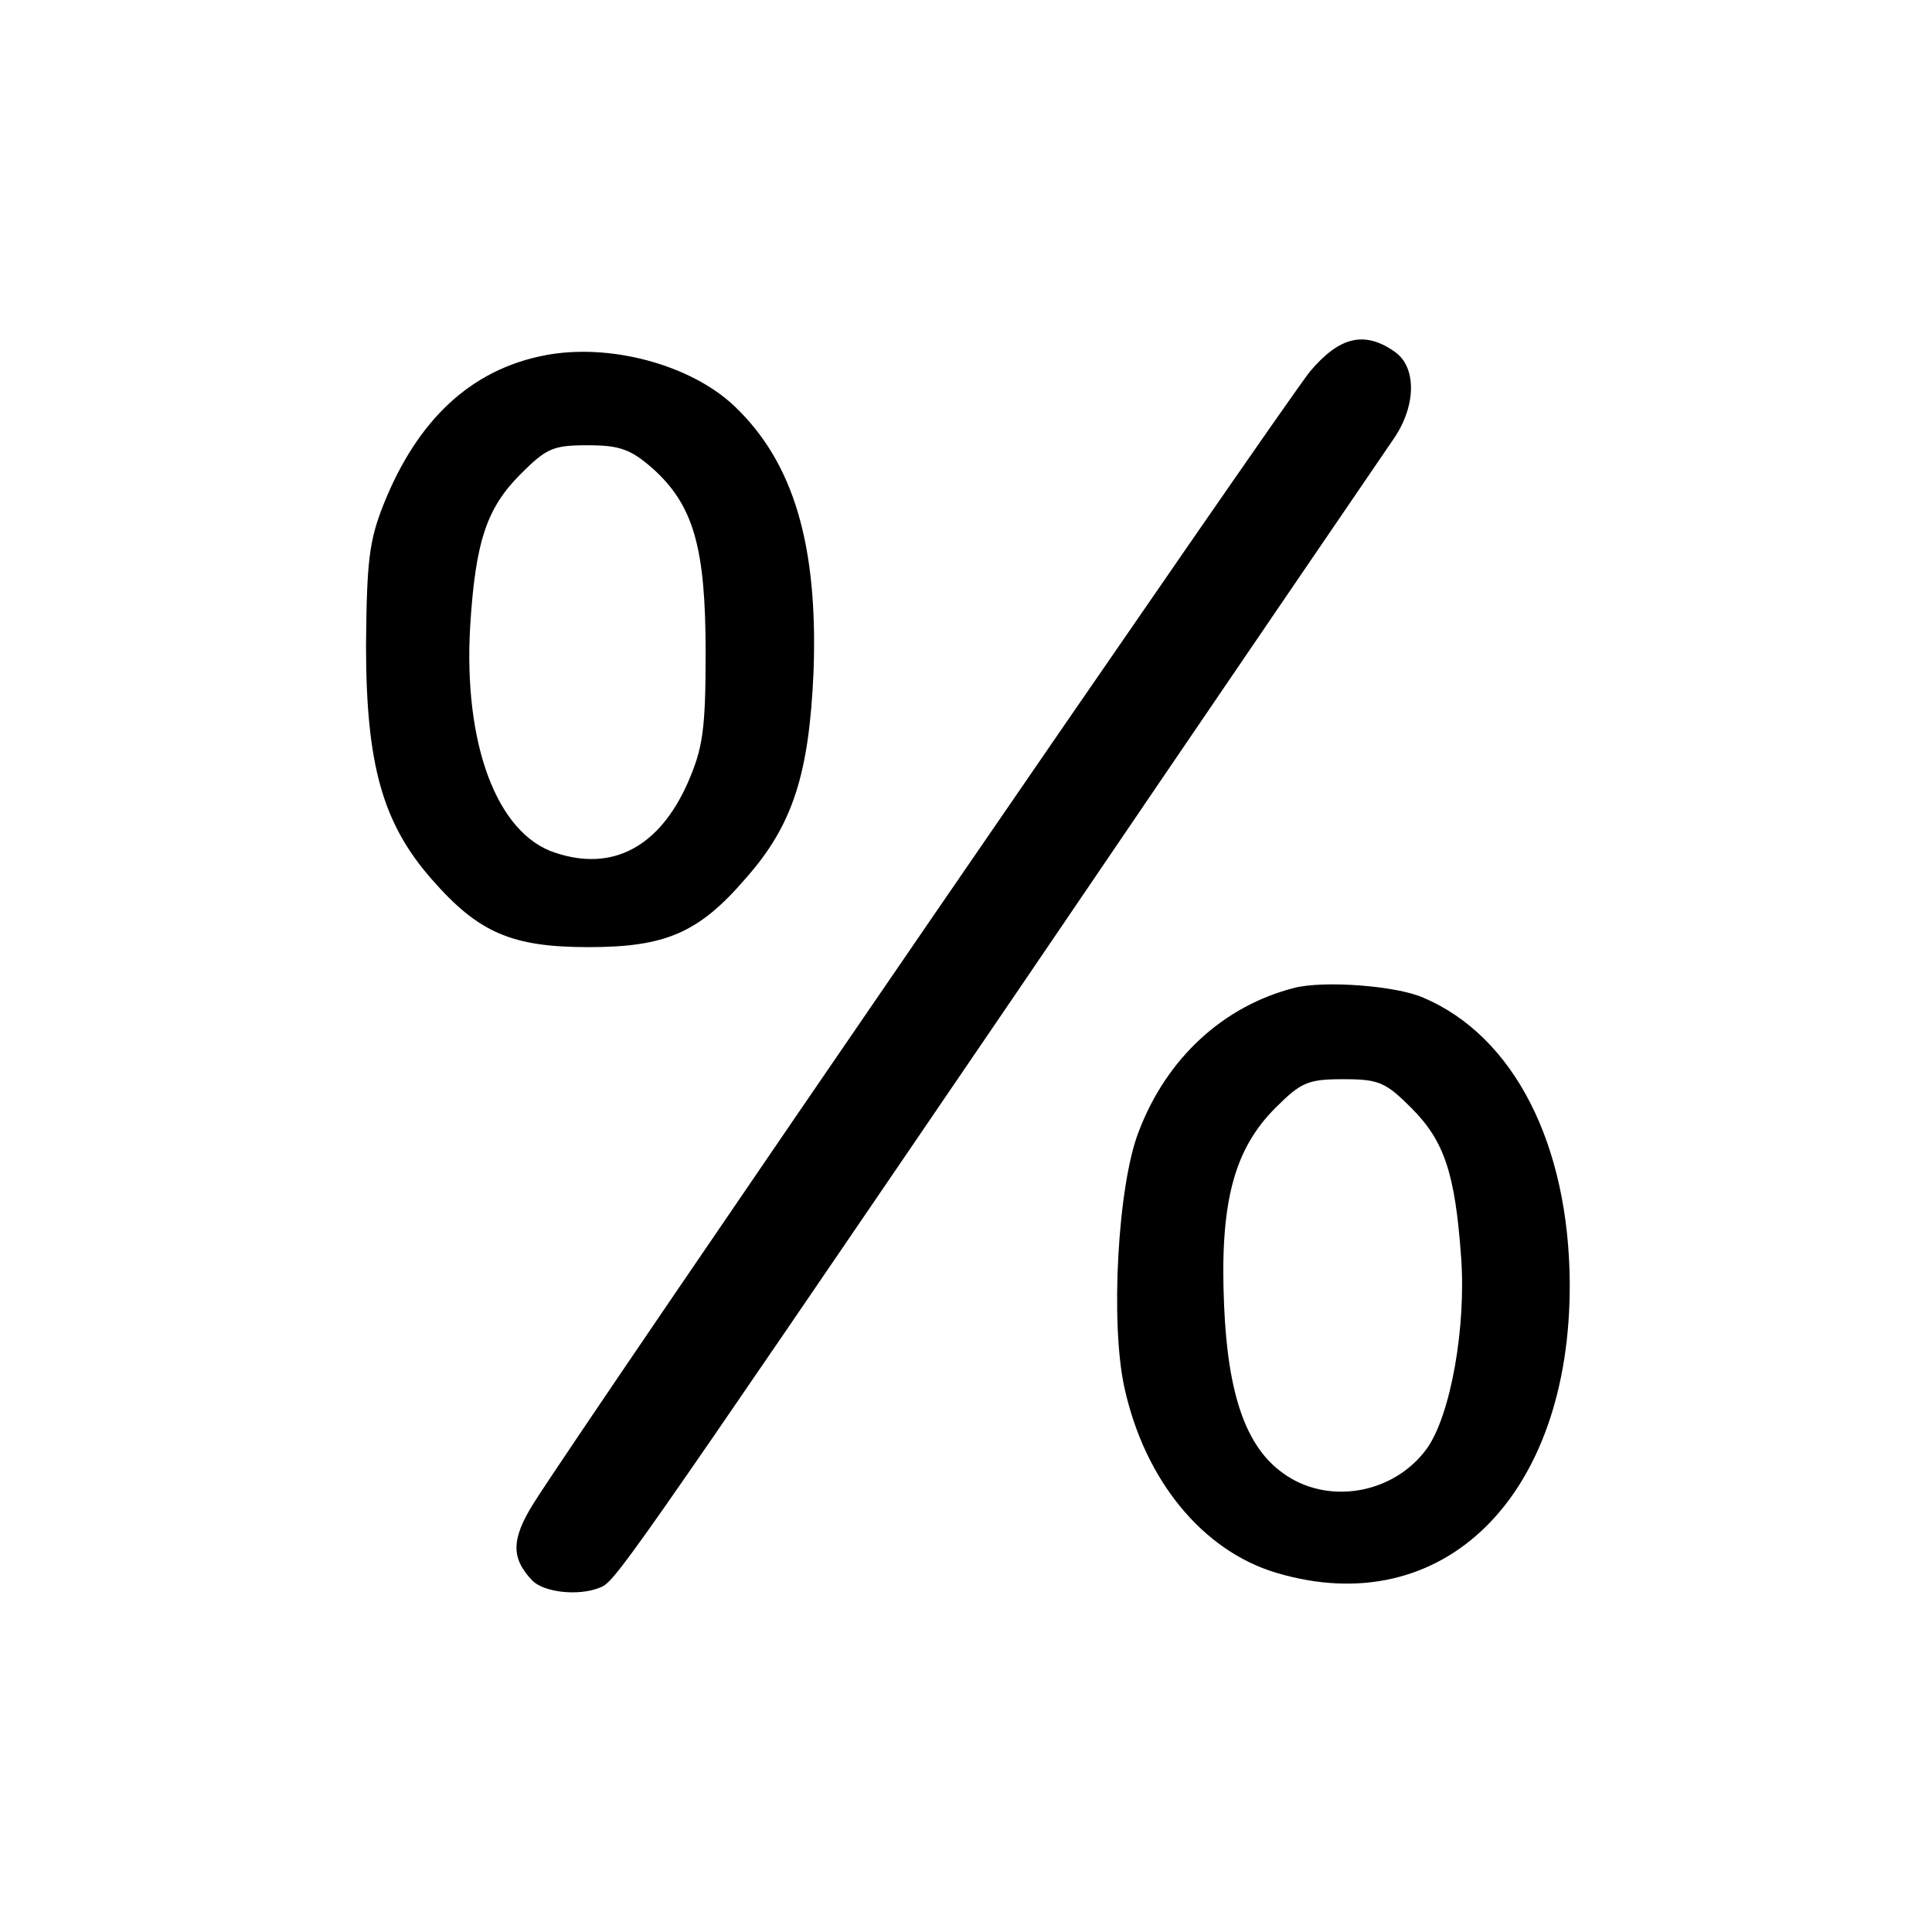
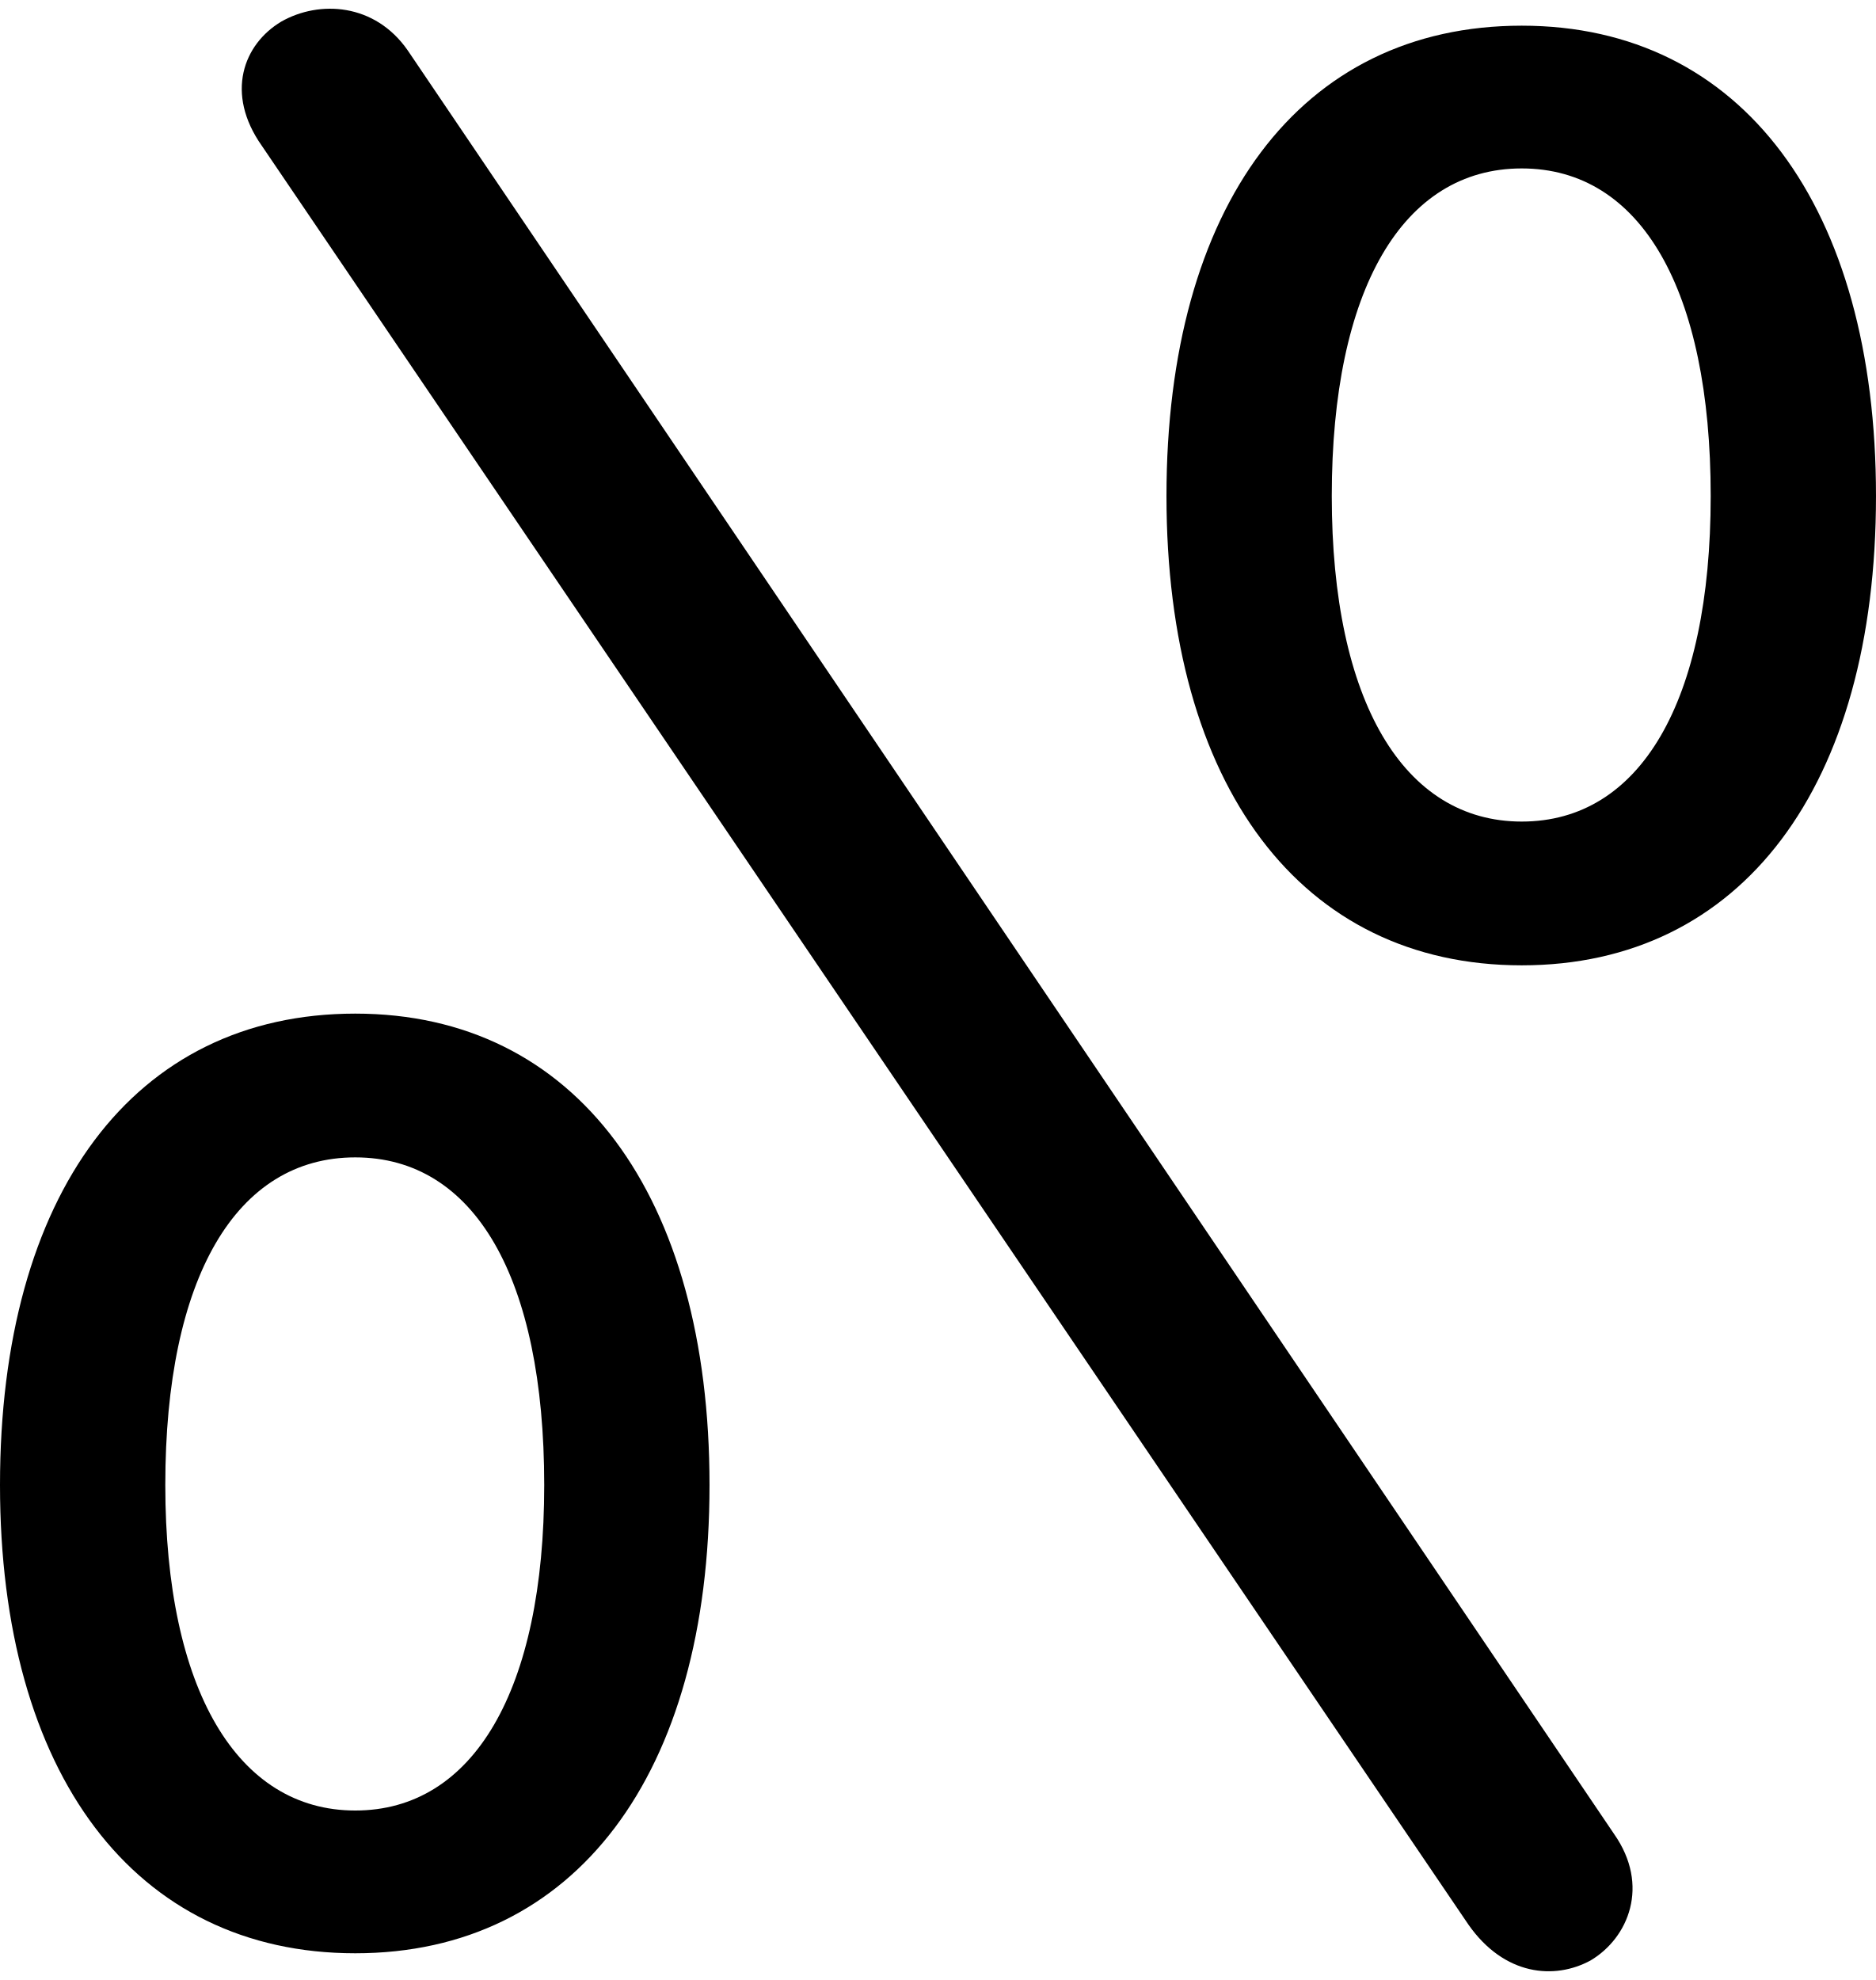
- <svg xmlns="http://www.w3.org/2000/svg" viewBox="0 0 24 24">
-   <g transform="translate(0,24) scale(0.009375,-0.009375)">
-     <path d="M1736 2068 c-33 -40 -963 -1395 -1029 -1500 -30 -48 -30 -73 -1 -103 16 -15 60 -20 88 -9 21 8 21 8 560 799 258 380 480 705 493 724 30 44 30 95 1 115 -40 28 -73 20 -112 -26z M721 2089 c-97 -19 -168 -85 -213 -198 -19 -48 -22 -75 -23 -186 0 -158 22 -236 87 -310 62 -71 106 -90 208 -90 102 0 146 19 208 91 62 70 84 137 90 274 6 167 -26 277 -105 352 -58 55 -166 84 -252 67z m143 -149 c55 -49 71 -105 71 -245 0 -104 -4 -127 -24 -173 -38 -85 -100 -117 -175 -92 -78 25 -122 145 -113 300 7 113 22 157 67 202 34 34 43 38 88 38 43 0 57 -5 86 -30z M1715 1251 c-94 -24 -169 -93 -206 -190 -28 -71 -38 -255 -19 -340 27 -123 104 -216 201 -245 221 -66 390 101 389 383 -1 185 -74 328 -194 379 -36 16 -132 23 -171 13z m155 -159 c44 -44 58 -87 66 -197 7 -94 -14 -210 -45 -254 -44 -61 -132 -76 -191 -33 -49 35 -73 104 -78 222 -6 136 13 207 68 262 34 34 43 38 90 38 47 0 56 -4 90 -38z" fill="black" />
-   </g>
+ <svg xmlns="http://www.w3.org/2000/svg" viewBox="0 0 42.82 45.188">
+   <path d="M8.109 23.133 C13.148 23.133 16.195 27.281 16.195 33.891 C16.195 40.5 13.125 44.578 8.109 44.578 C3.07 44.578 0 40.477 0 33.891 C0 27.258 3.047 23.133 8.109 23.133 Z M8.109 26.414 C5.391 26.414 3.773 29.156 3.773 33.891 C3.773 38.555 5.414 41.32 8.109 41.32 C10.805 41.32 12.422 38.578 12.422 33.891 C12.422 29.156 10.828 26.414 8.109 26.414 Z M34.734 0.586 C39.773 0.586 42.82 4.734 42.82 11.32 C42.82 17.953 39.75 22.031 34.734 22.031 C29.695 22.031 26.625 17.93 26.625 11.32 C26.625 4.711 29.672 0.586 34.734 0.586 Z M34.734 3.844 C32.016 3.844 30.398 6.609 30.398 11.32 C30.398 16.008 32.039 18.75 34.734 18.75 C37.43 18.75 39.047 16.031 39.047 11.32 C39.047 6.609 37.453 3.844 34.734 3.844 Z M6.422 0.492 C7.289 0 8.555 0.07 9.305 1.148 L36.844 41.859 C37.664 43.031 37.172 44.227 36.305 44.742 C35.484 45.188 34.336 45.094 33.516 43.922 L5.977 3.328 C5.133 2.133 5.555 1.008 6.422 0.492 Z" fill="black" />
</svg>
